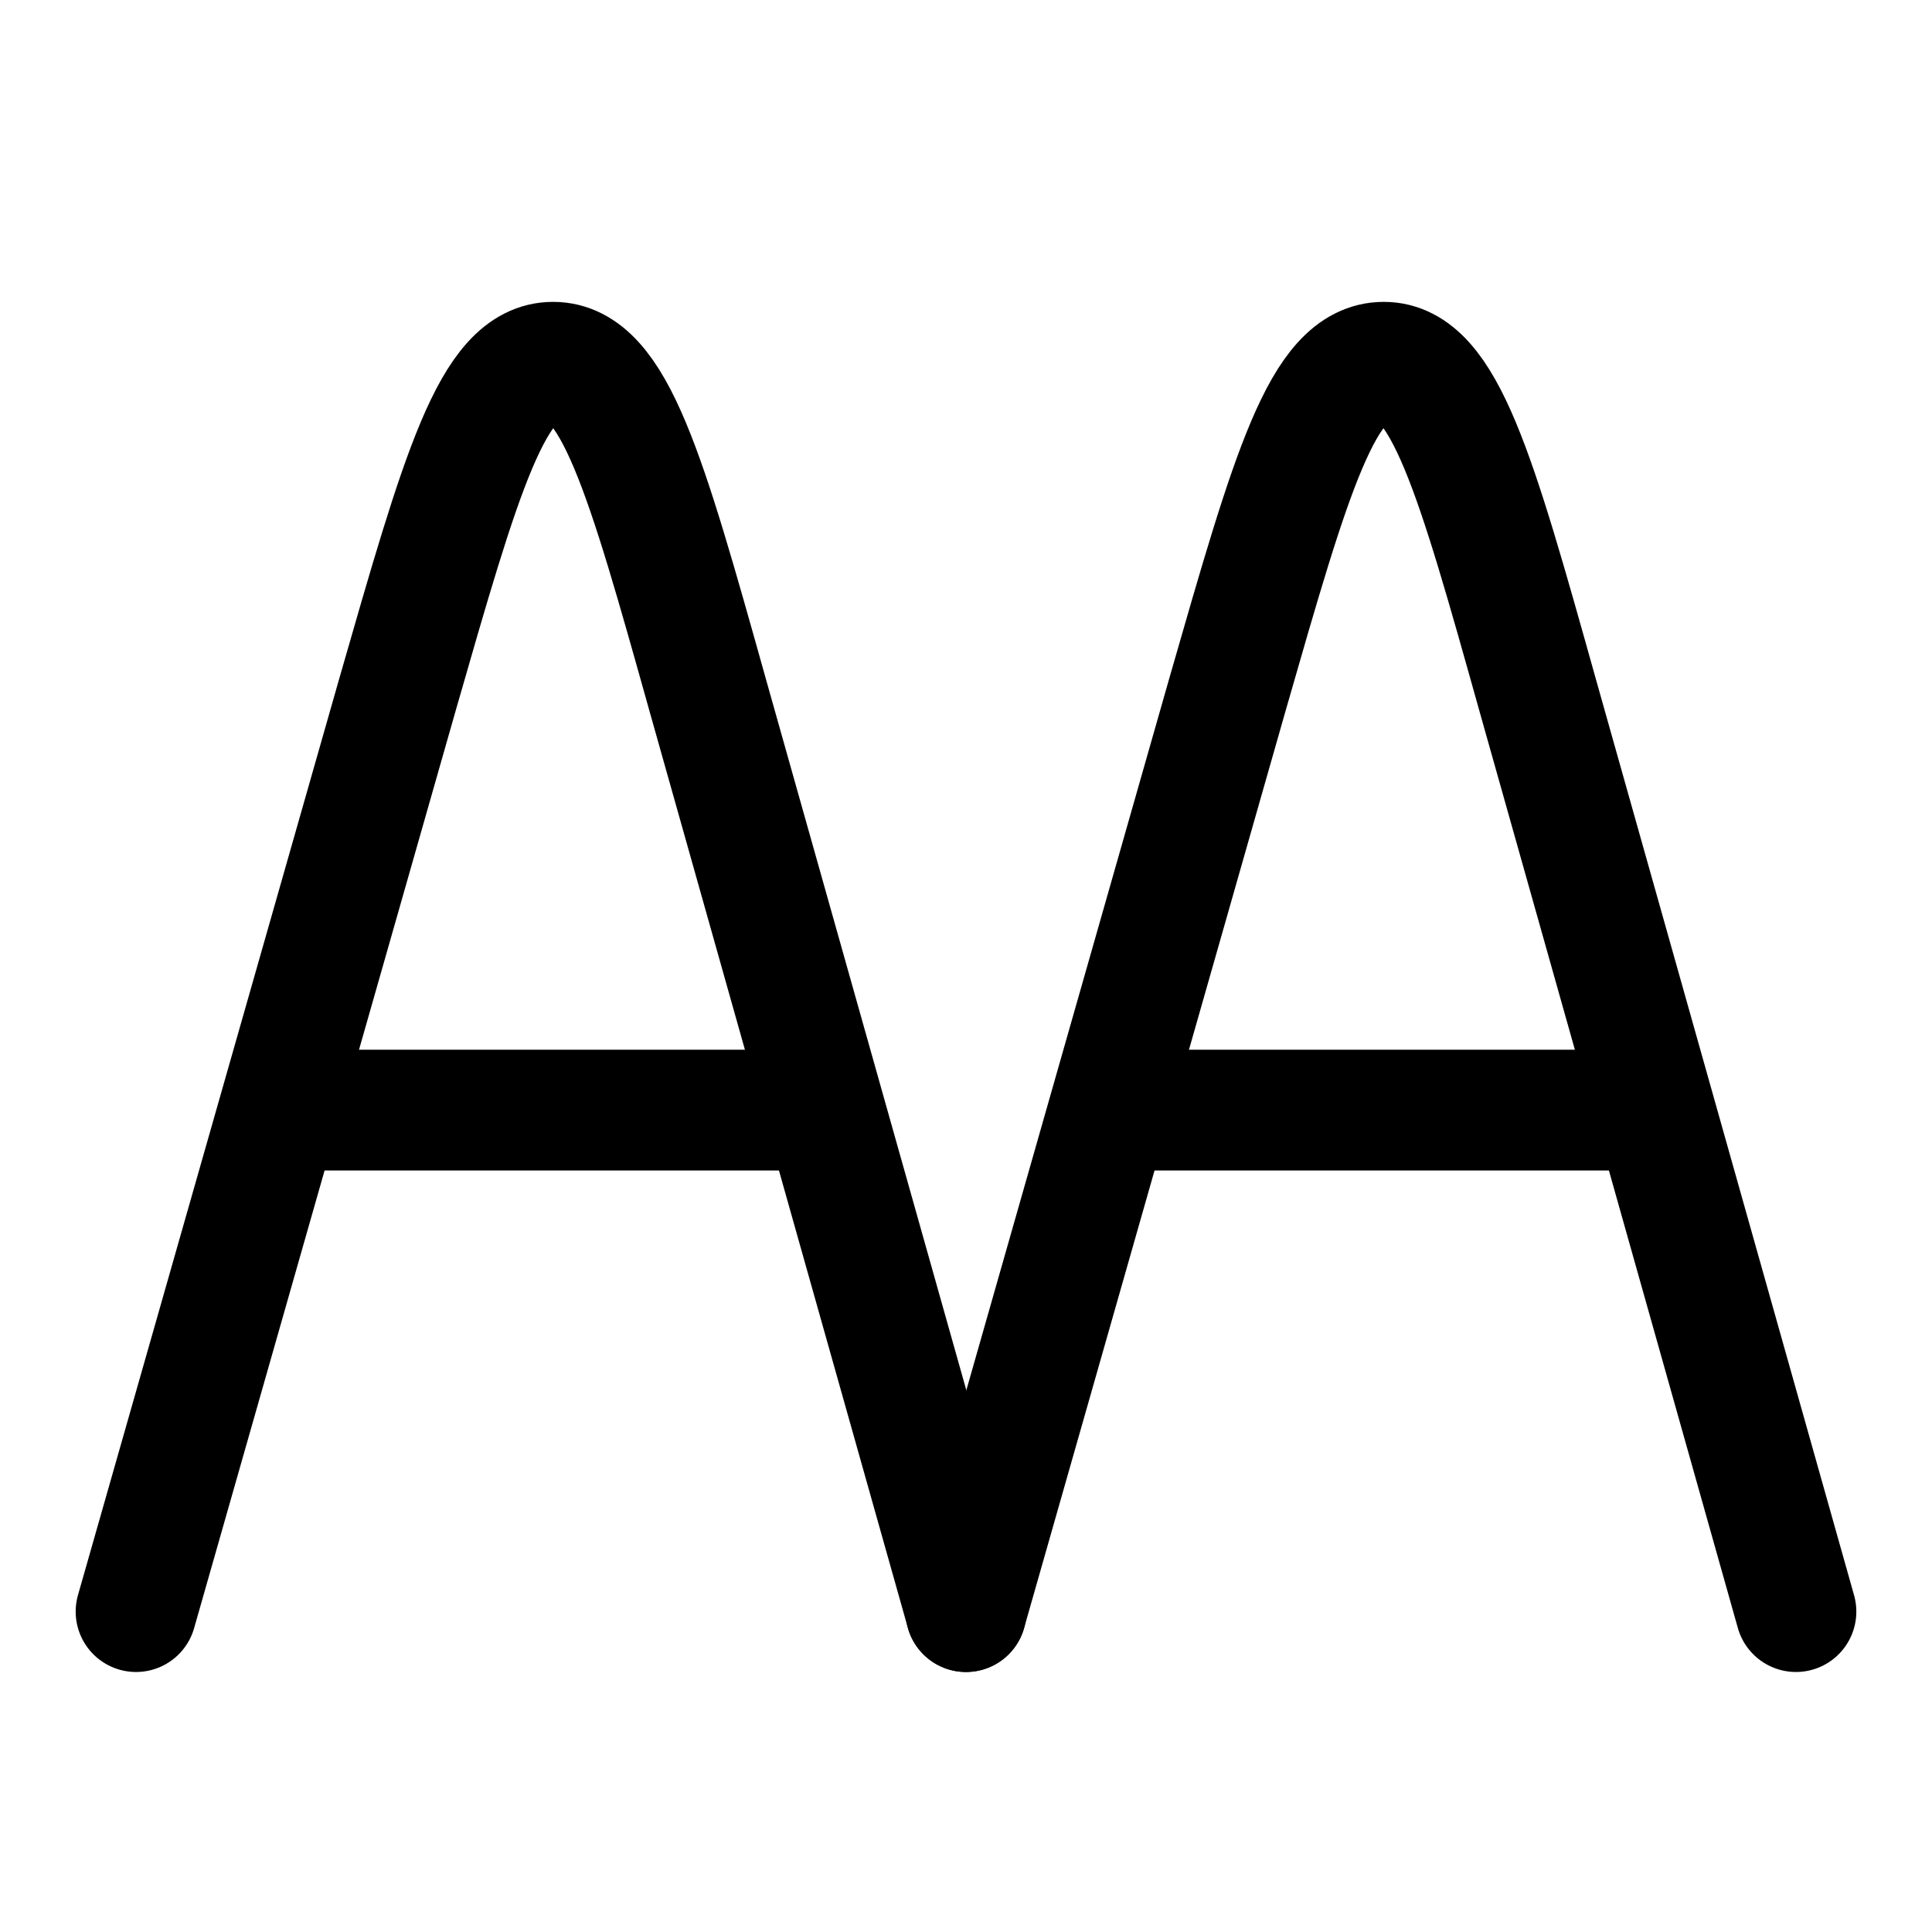
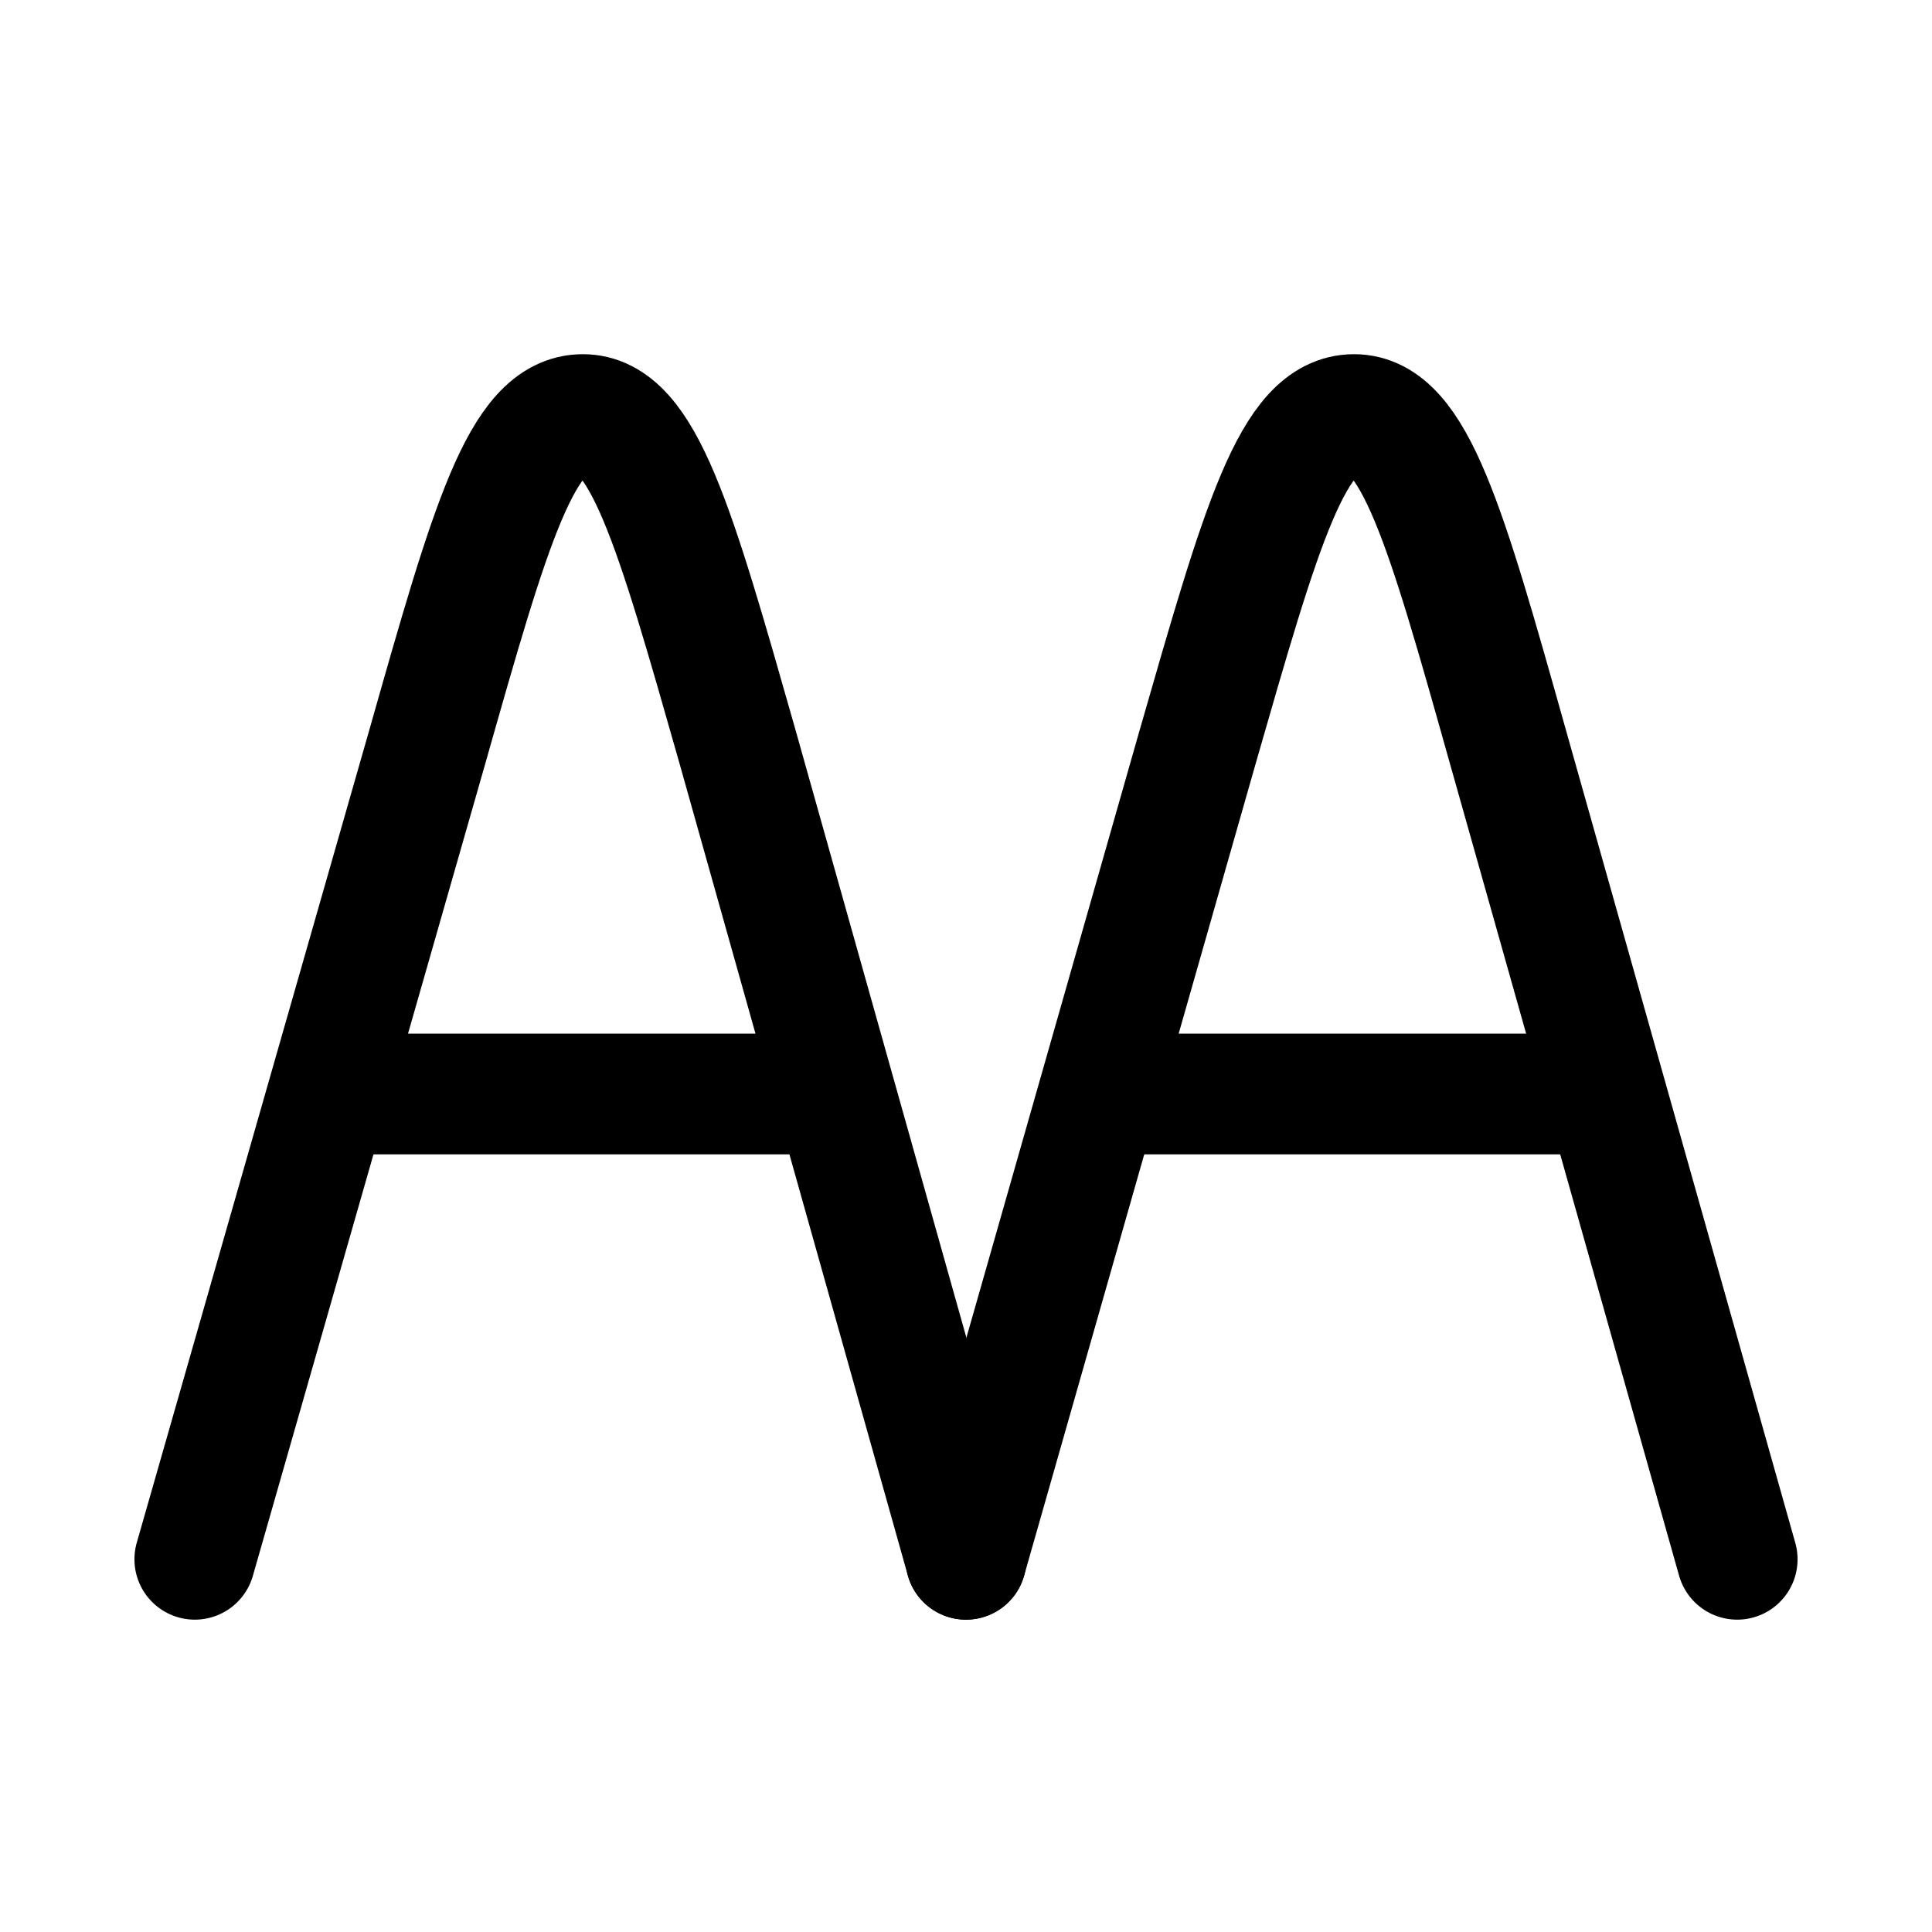
<svg xmlns="http://www.w3.org/2000/svg" width="24" height="24" viewBox="0 0 24 24" fill="none">
-   <path d="m1.69 20.02 3.25-11.4C5.73 5.87 6.12 4.5 6.87 4.5c.76 0 1.15 1.38 1.92 4.13L12 20.02" stroke="currentColor" stroke-width="1.5" stroke-linecap="round" stroke-linejoin="round" />
-   <path d="m12 20.02 3.25-11.4c.79-2.75 1.18-4.12 1.94-4.12.75 0 1.14 1.38 1.91 4.13l3.21 11.39" stroke="currentColor" stroke-width="1.5" stroke-linecap="round" stroke-linejoin="round" />
-   <path d="M10.12 13.79H3.57" stroke="currentColor" stroke-width="1.5" stroke-linecap="round" stroke-linejoin="round" />
-   <path d="M20.43 13.79h-6.55" stroke="currentColor" stroke-width="1.5" stroke-linecap="round" stroke-linejoin="round" />
+   <path d="m2.42 19.37 2.89-10.1c.78-2.75 1.17-4.12 1.93-4.12.75 0 1.14 1.38 1.92 4.12L12 19.37" stroke-width="1.5" stroke-linecap="round" stroke-linejoin="round" stroke="currentColor" />
+   <path d="m12 19.37 2.88-10.1c.79-2.75 1.18-4.12 1.94-4.12.75 0 1.14 1.38 1.91 4.12l2.85 10.1" stroke-width="1.5" stroke-linecap="round" stroke-linejoin="round" stroke="currentColor" />
+   <path d="M10.25 13.59H4.17" stroke-width="1.5" stroke-linecap="round" stroke-linejoin="round" stroke="currentColor" />
+   <path d="M19.83 13.59h-6.08" stroke-width="1.5" stroke-linecap="round" stroke-linejoin="round" stroke="currentColor" />
</svg>
